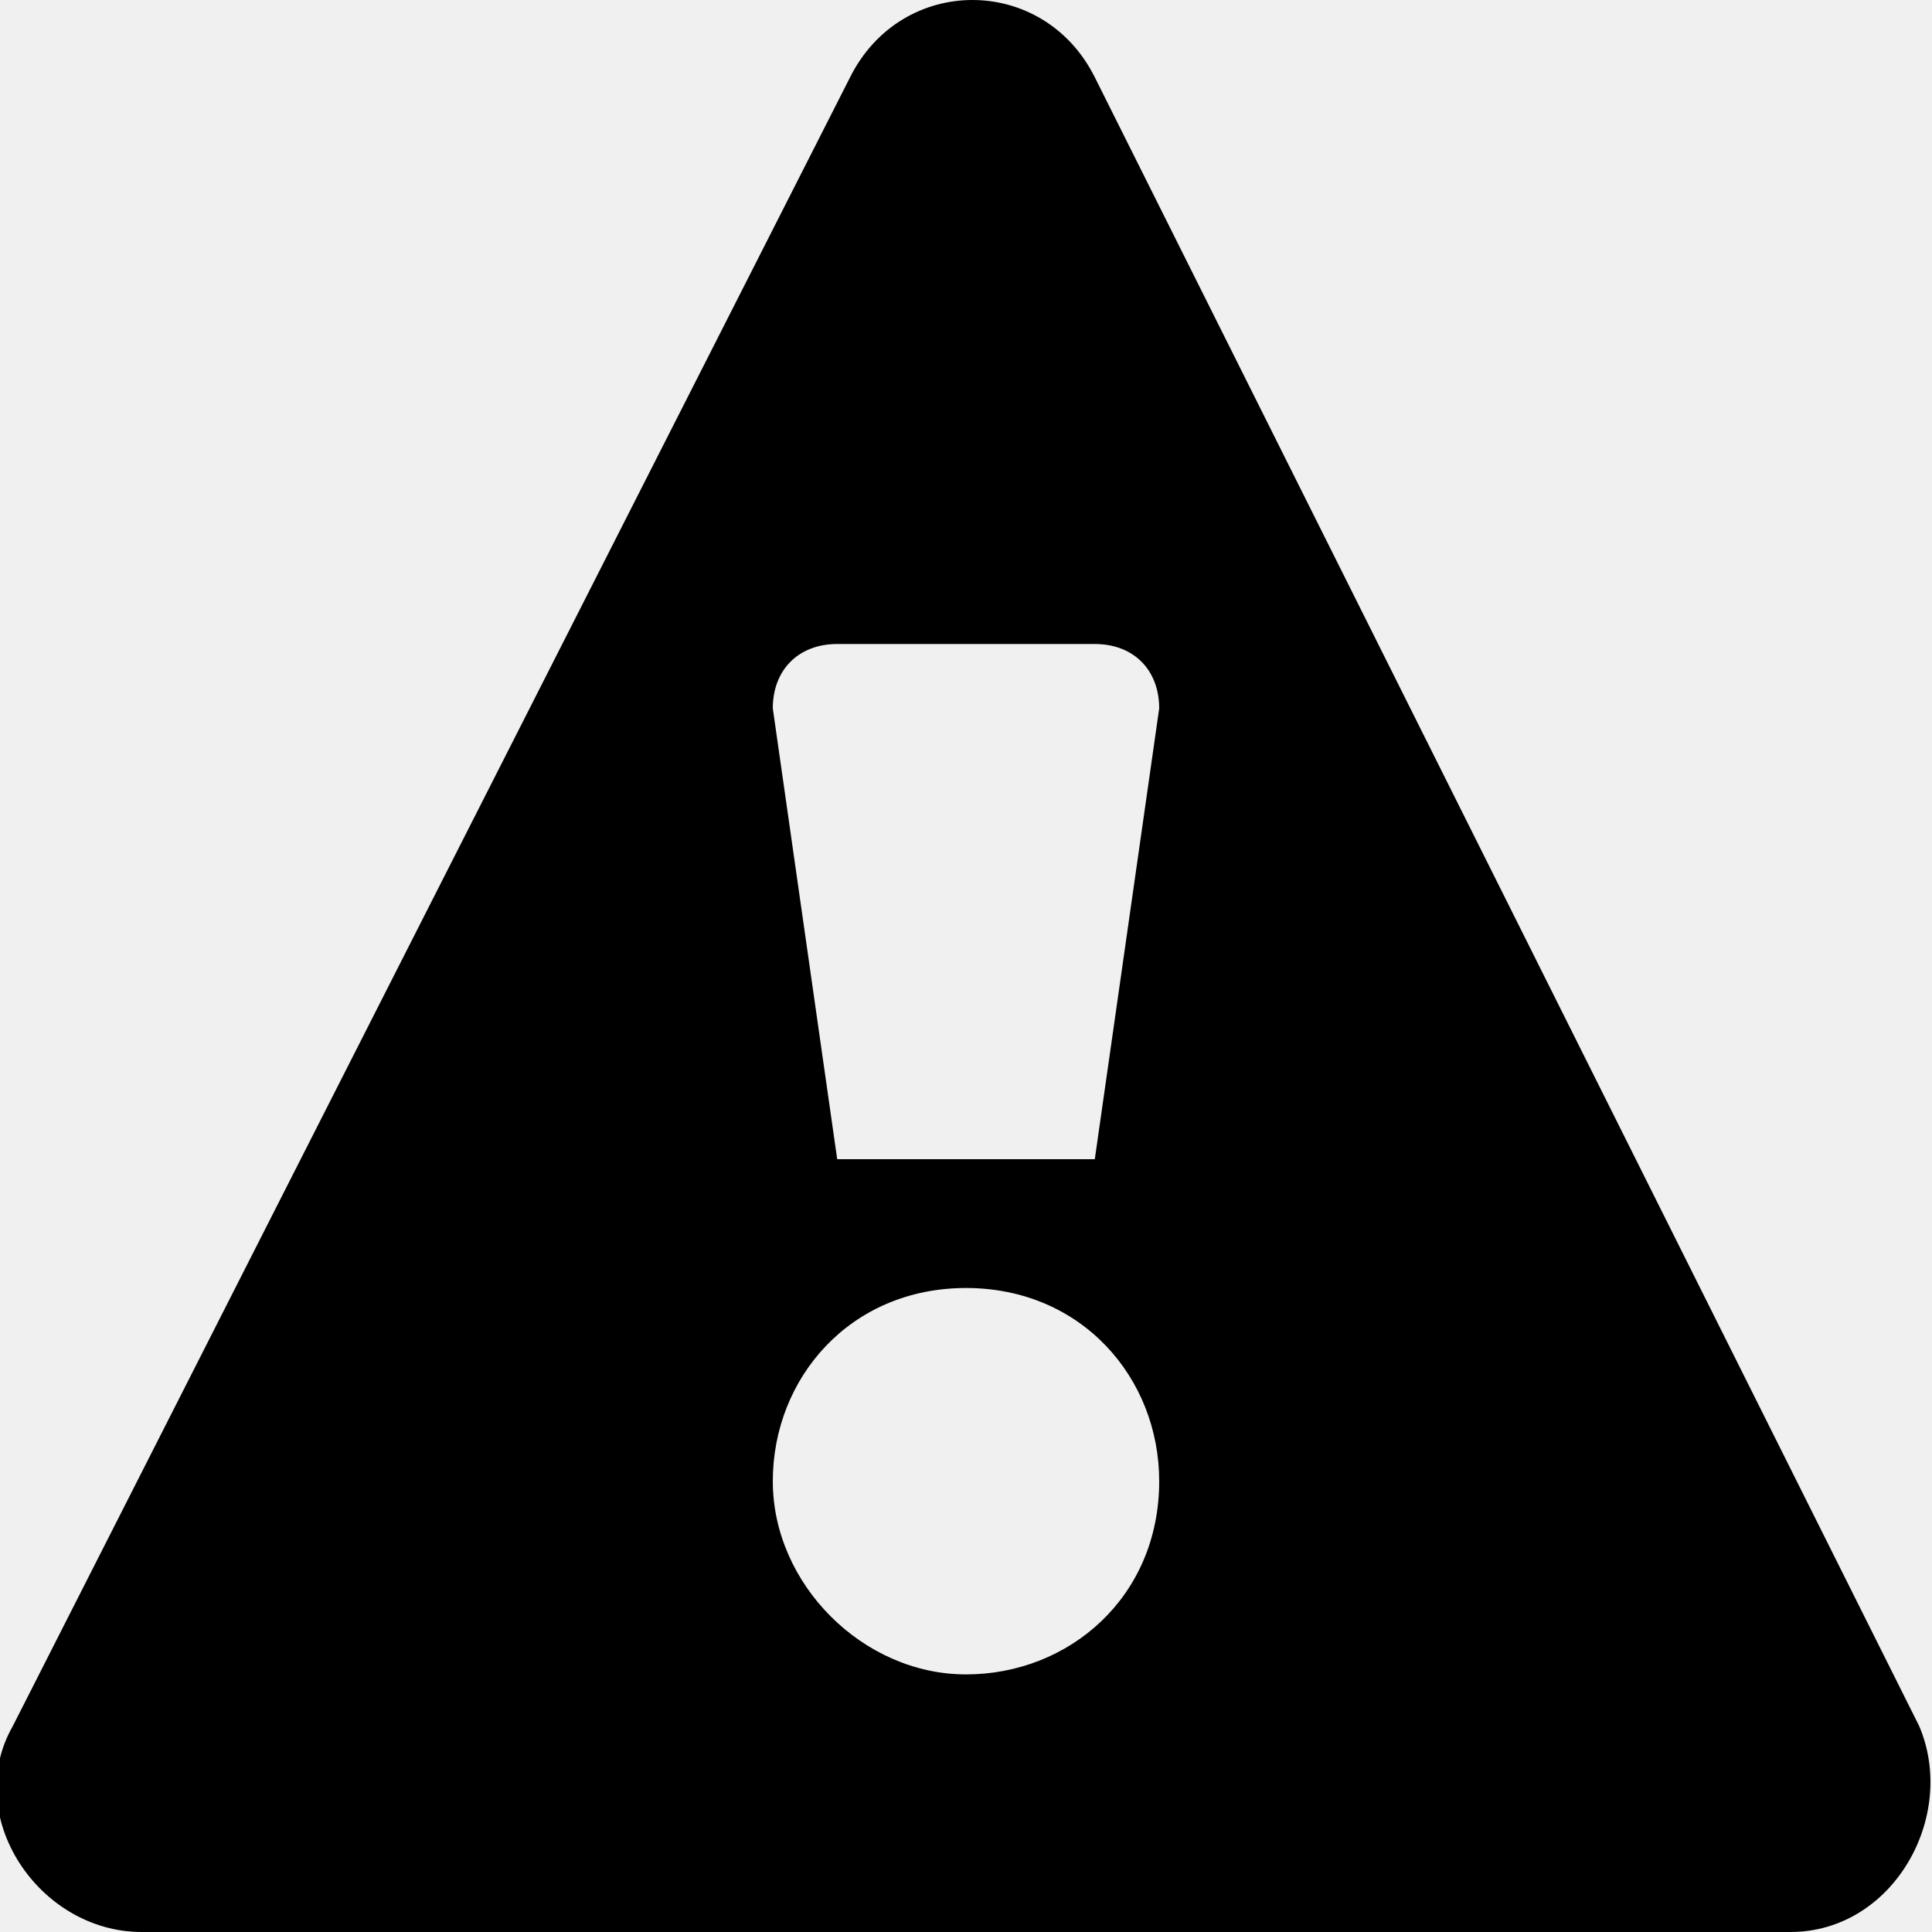
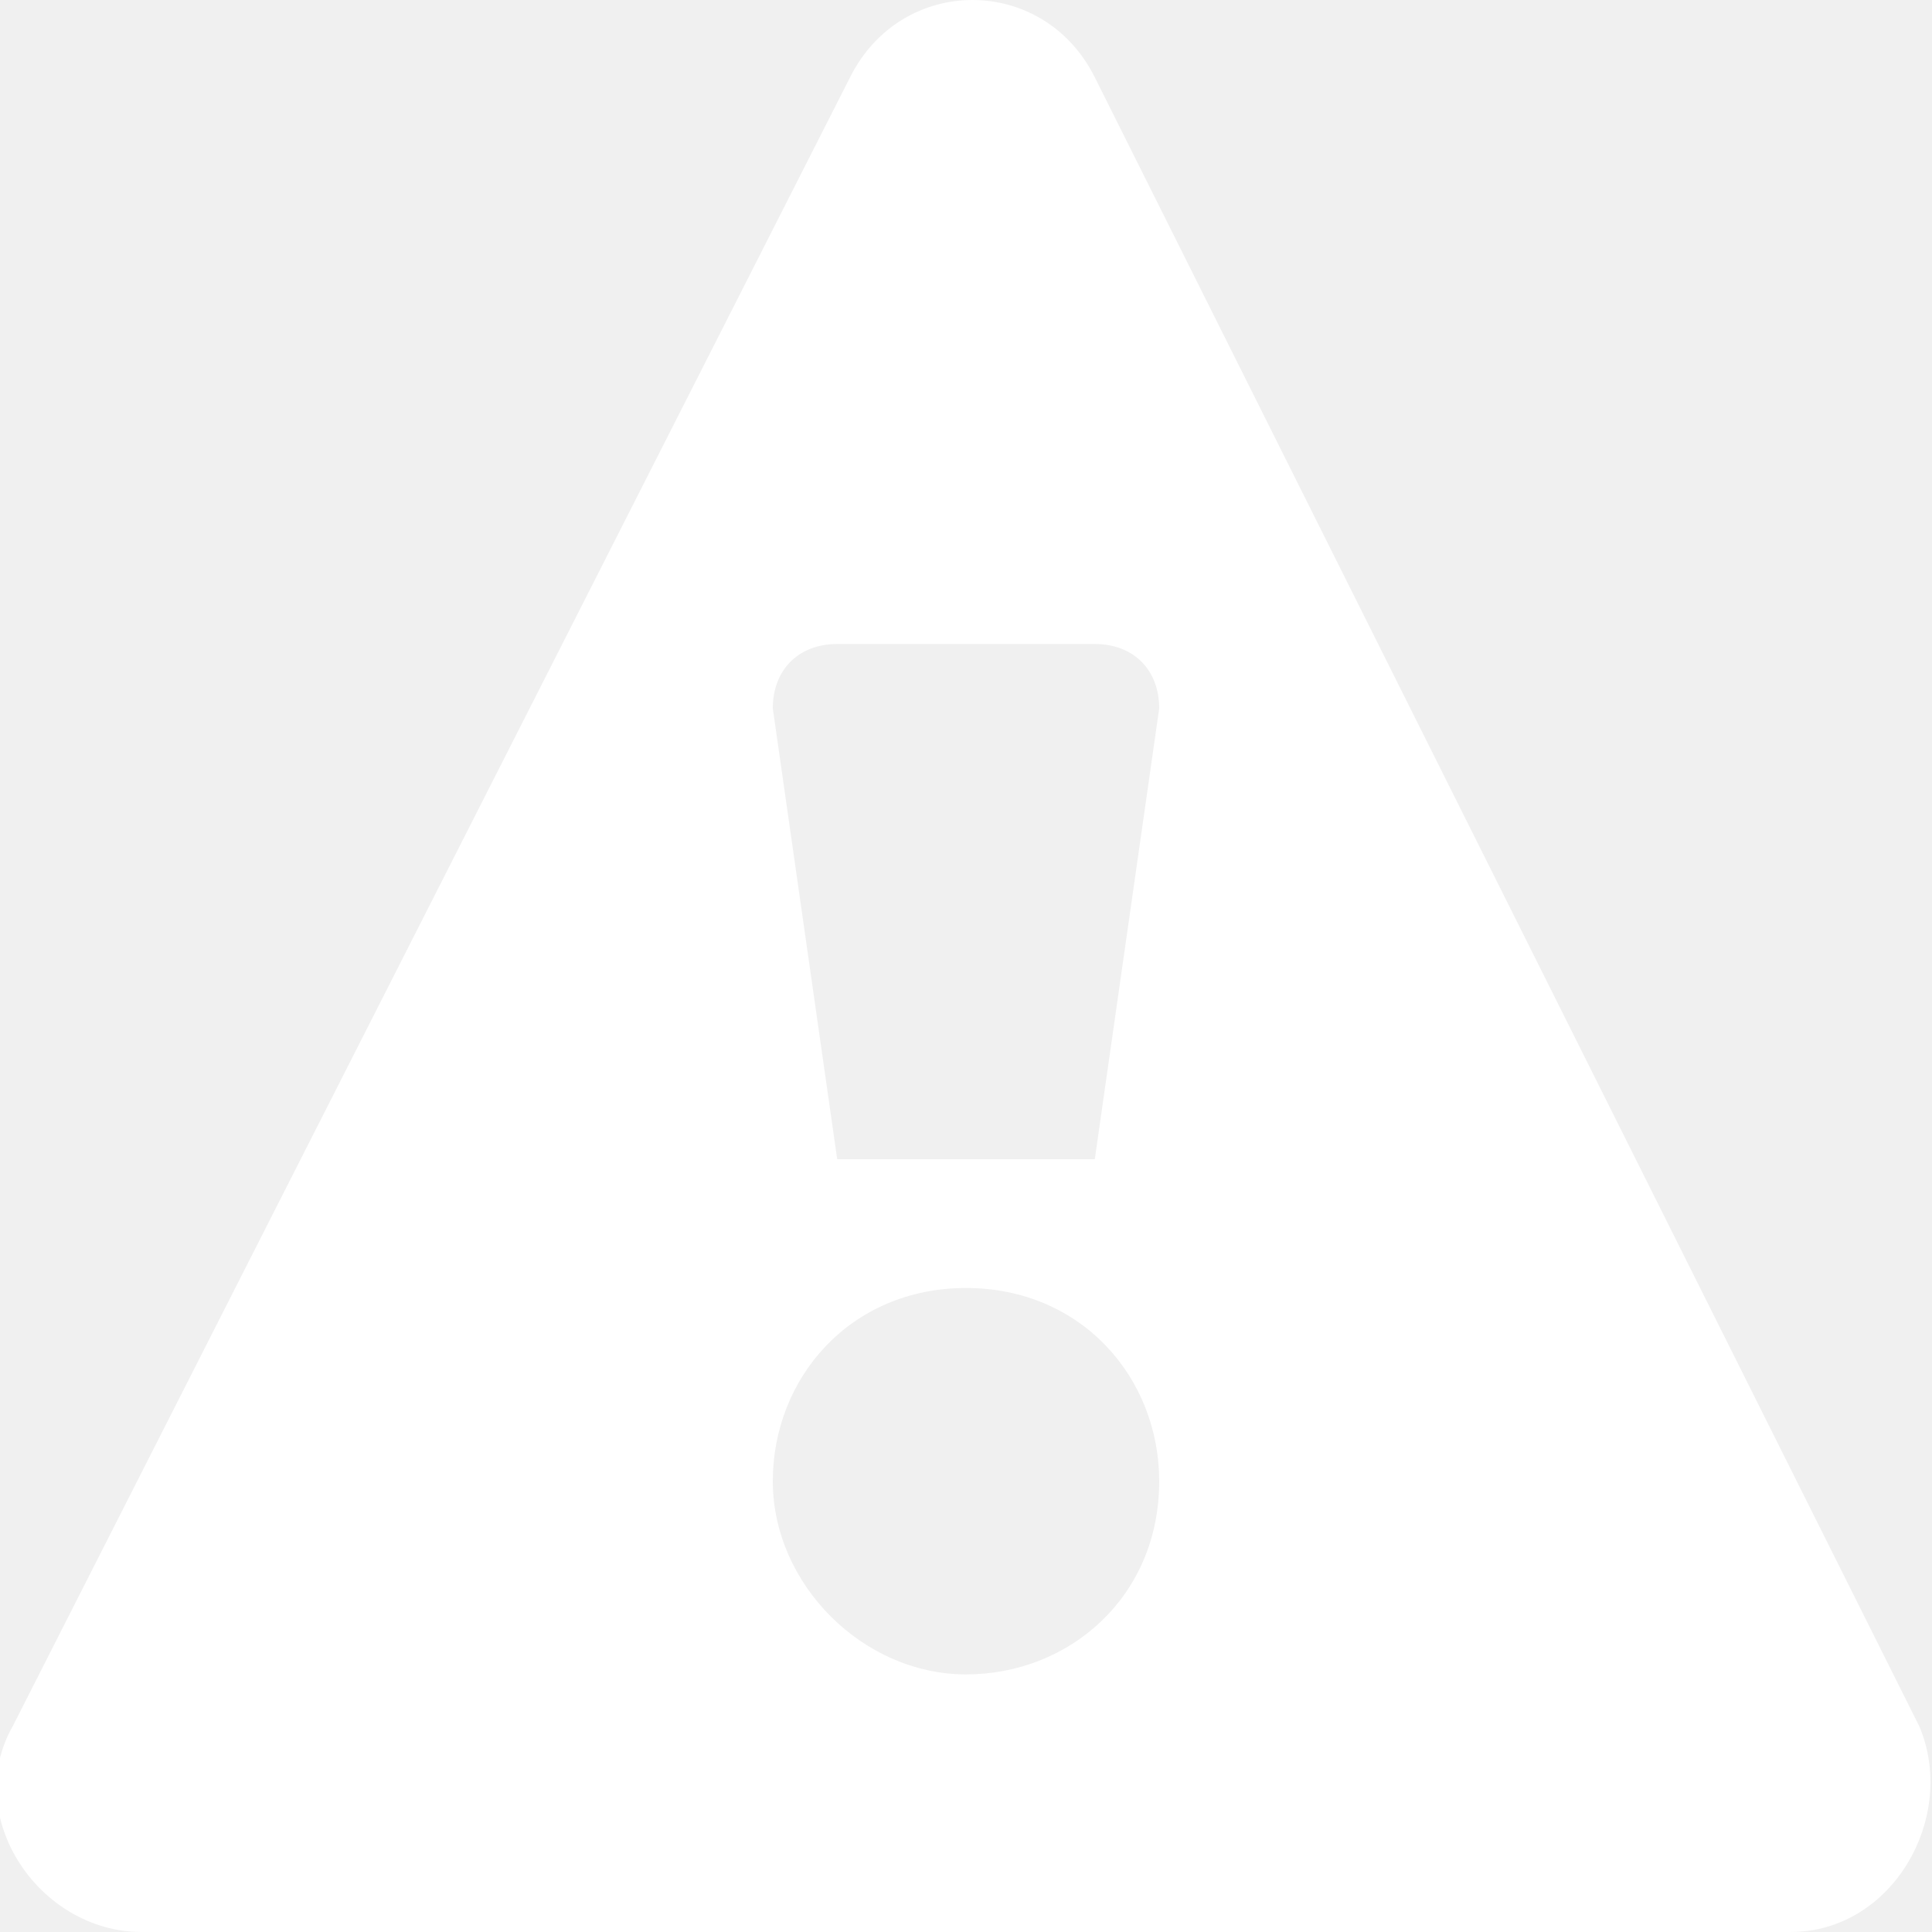
- <svg xmlns="http://www.w3.org/2000/svg" width="80px" height="80px" viewBox="0 0 15 15" id="caution">
+ <svg xmlns="http://www.w3.org/2000/svg" fill="#fff" width="80px" height="80px" viewBox="0 0 15 15" id="caution">
  <path d="M14.9,13.4L8.5,0.6c-0.4-0.8-1.5-0.8-1.9,0L0.1,13.4c-0.4,0.7,0.2,1.6,1,1.6h12.8C14.7,15,15.2,14.1,14.9,13.4z M7.5,13  C6.7,13,6,12.3,6,11.5S6.6,10,7.5,10S9,10.7,9,11.5C9,12.4,8.3,13,7.5,13z M8.5,9h-2L6,5.5C6,5.2,6.2,5,6.5,5h2C8.8,5,9,5.2,9,5.5  L8.5,9z" />
</svg>
